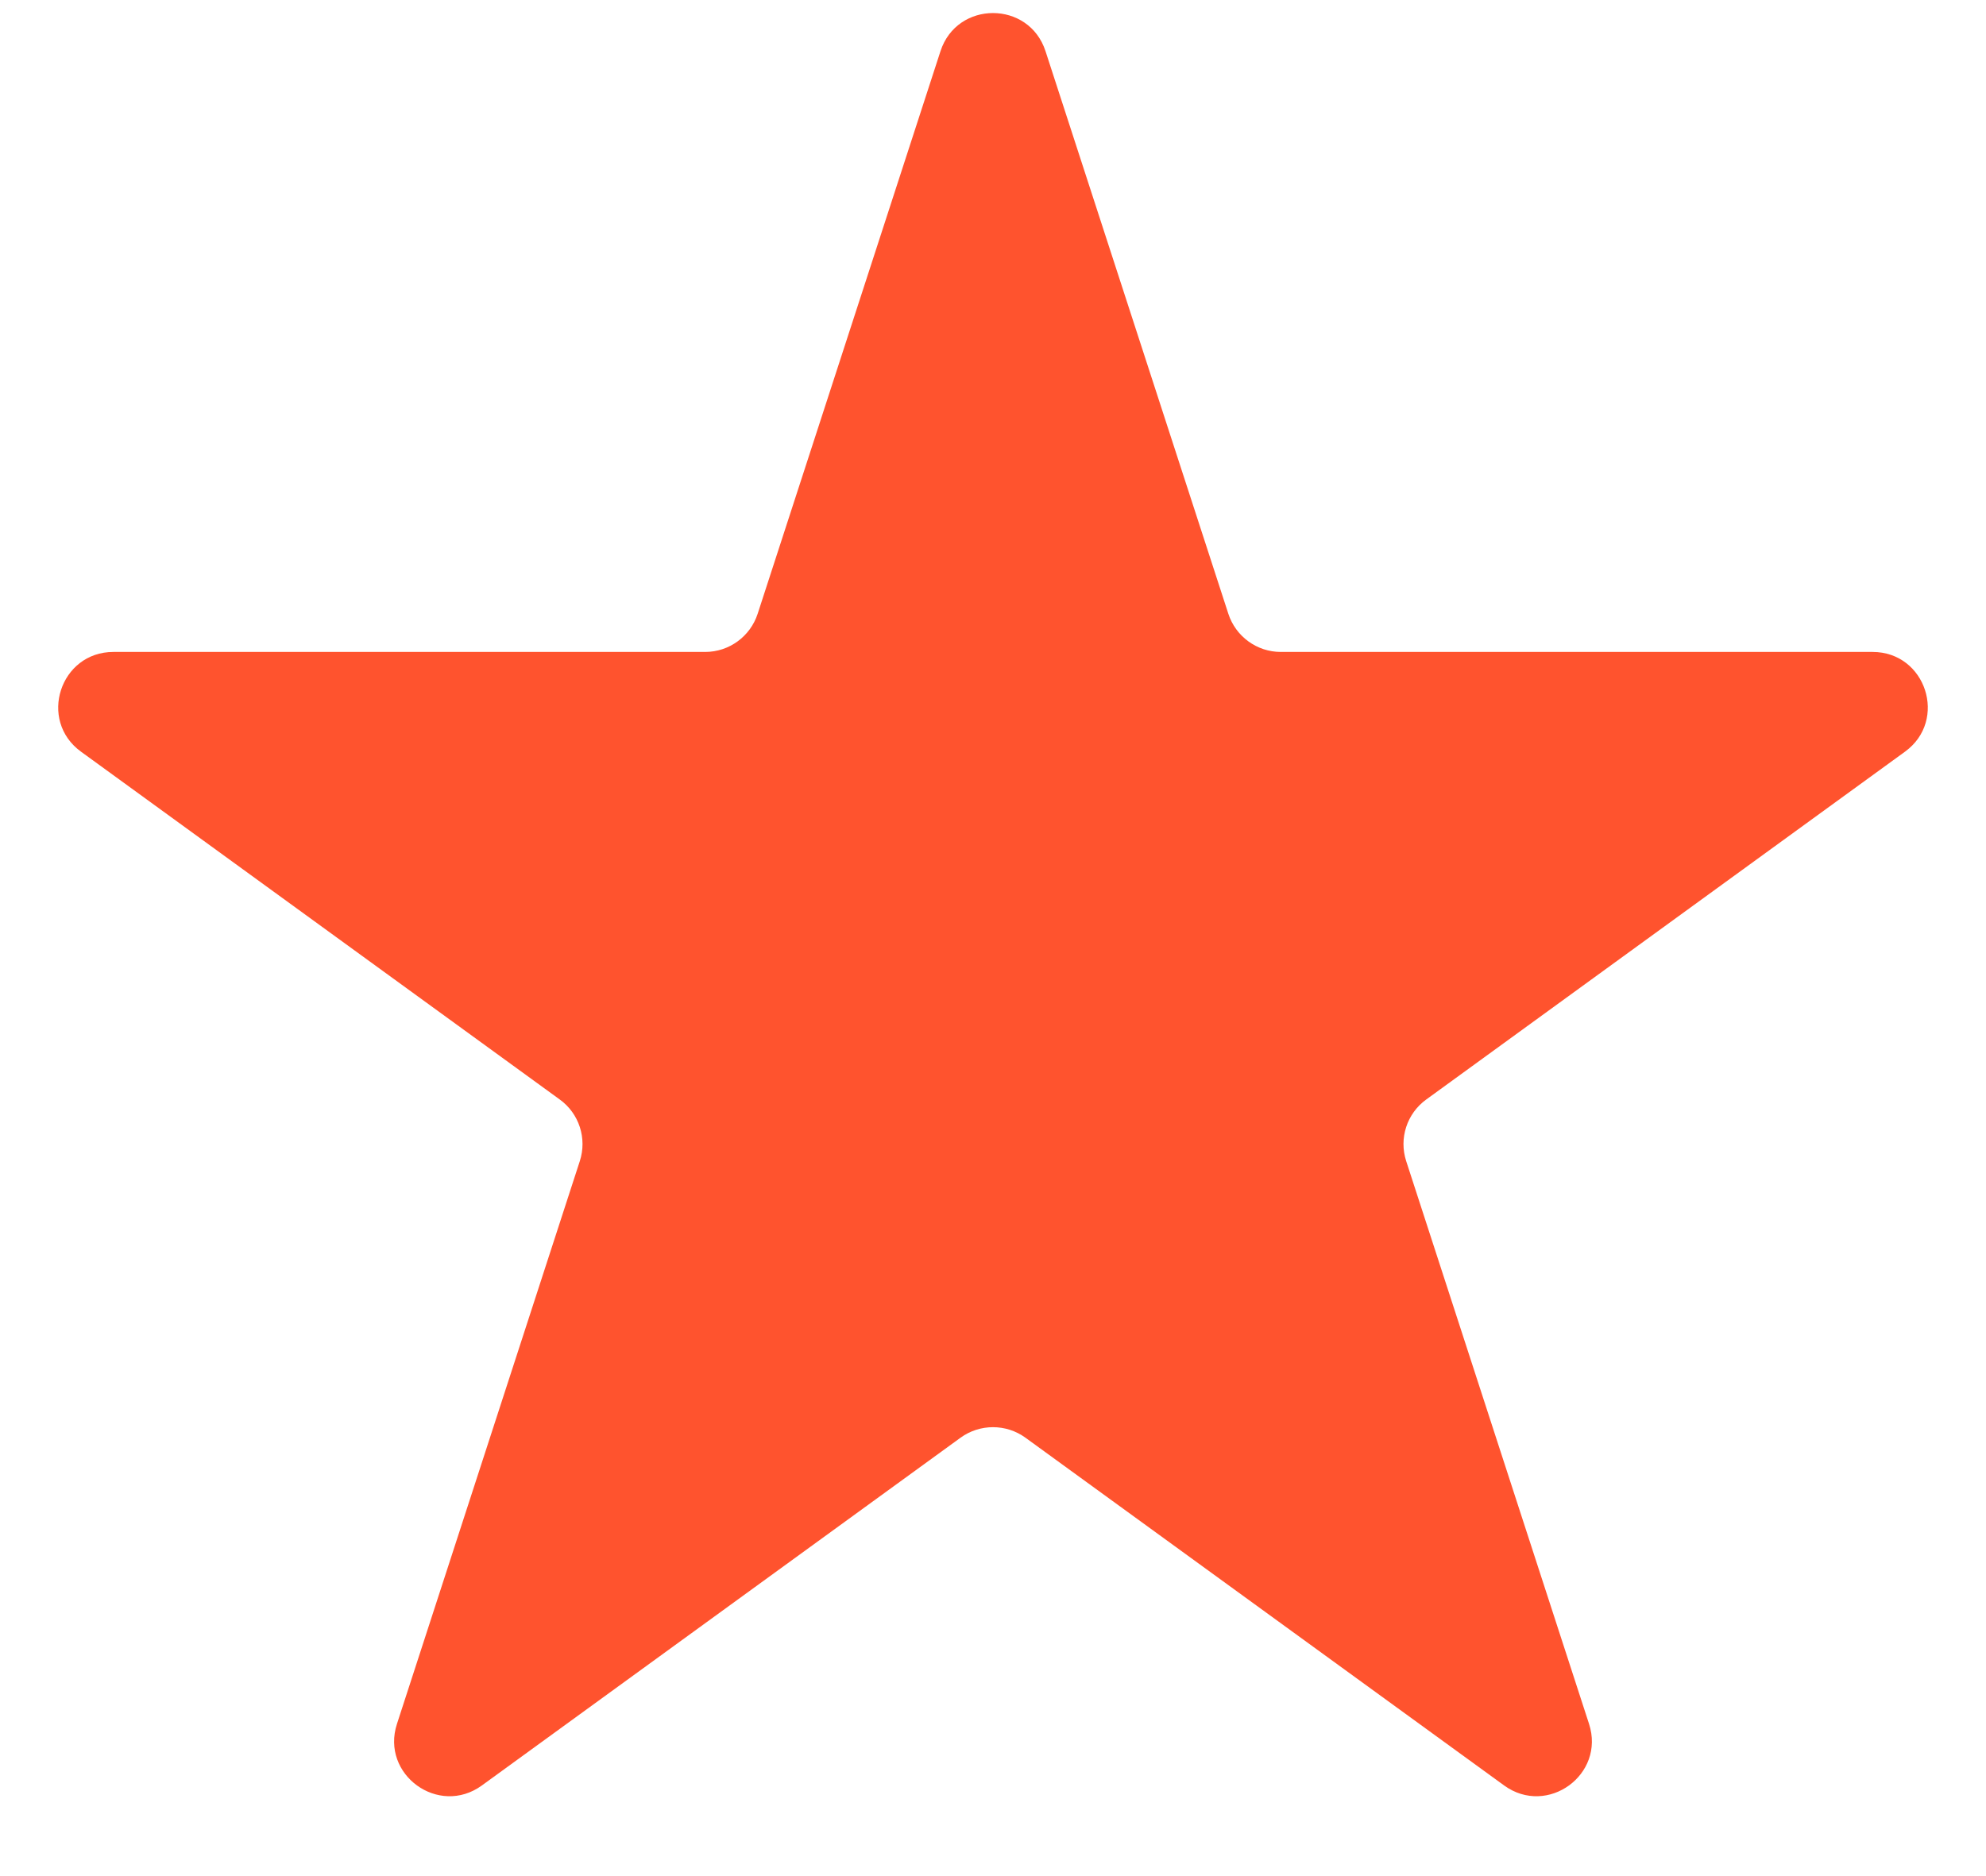
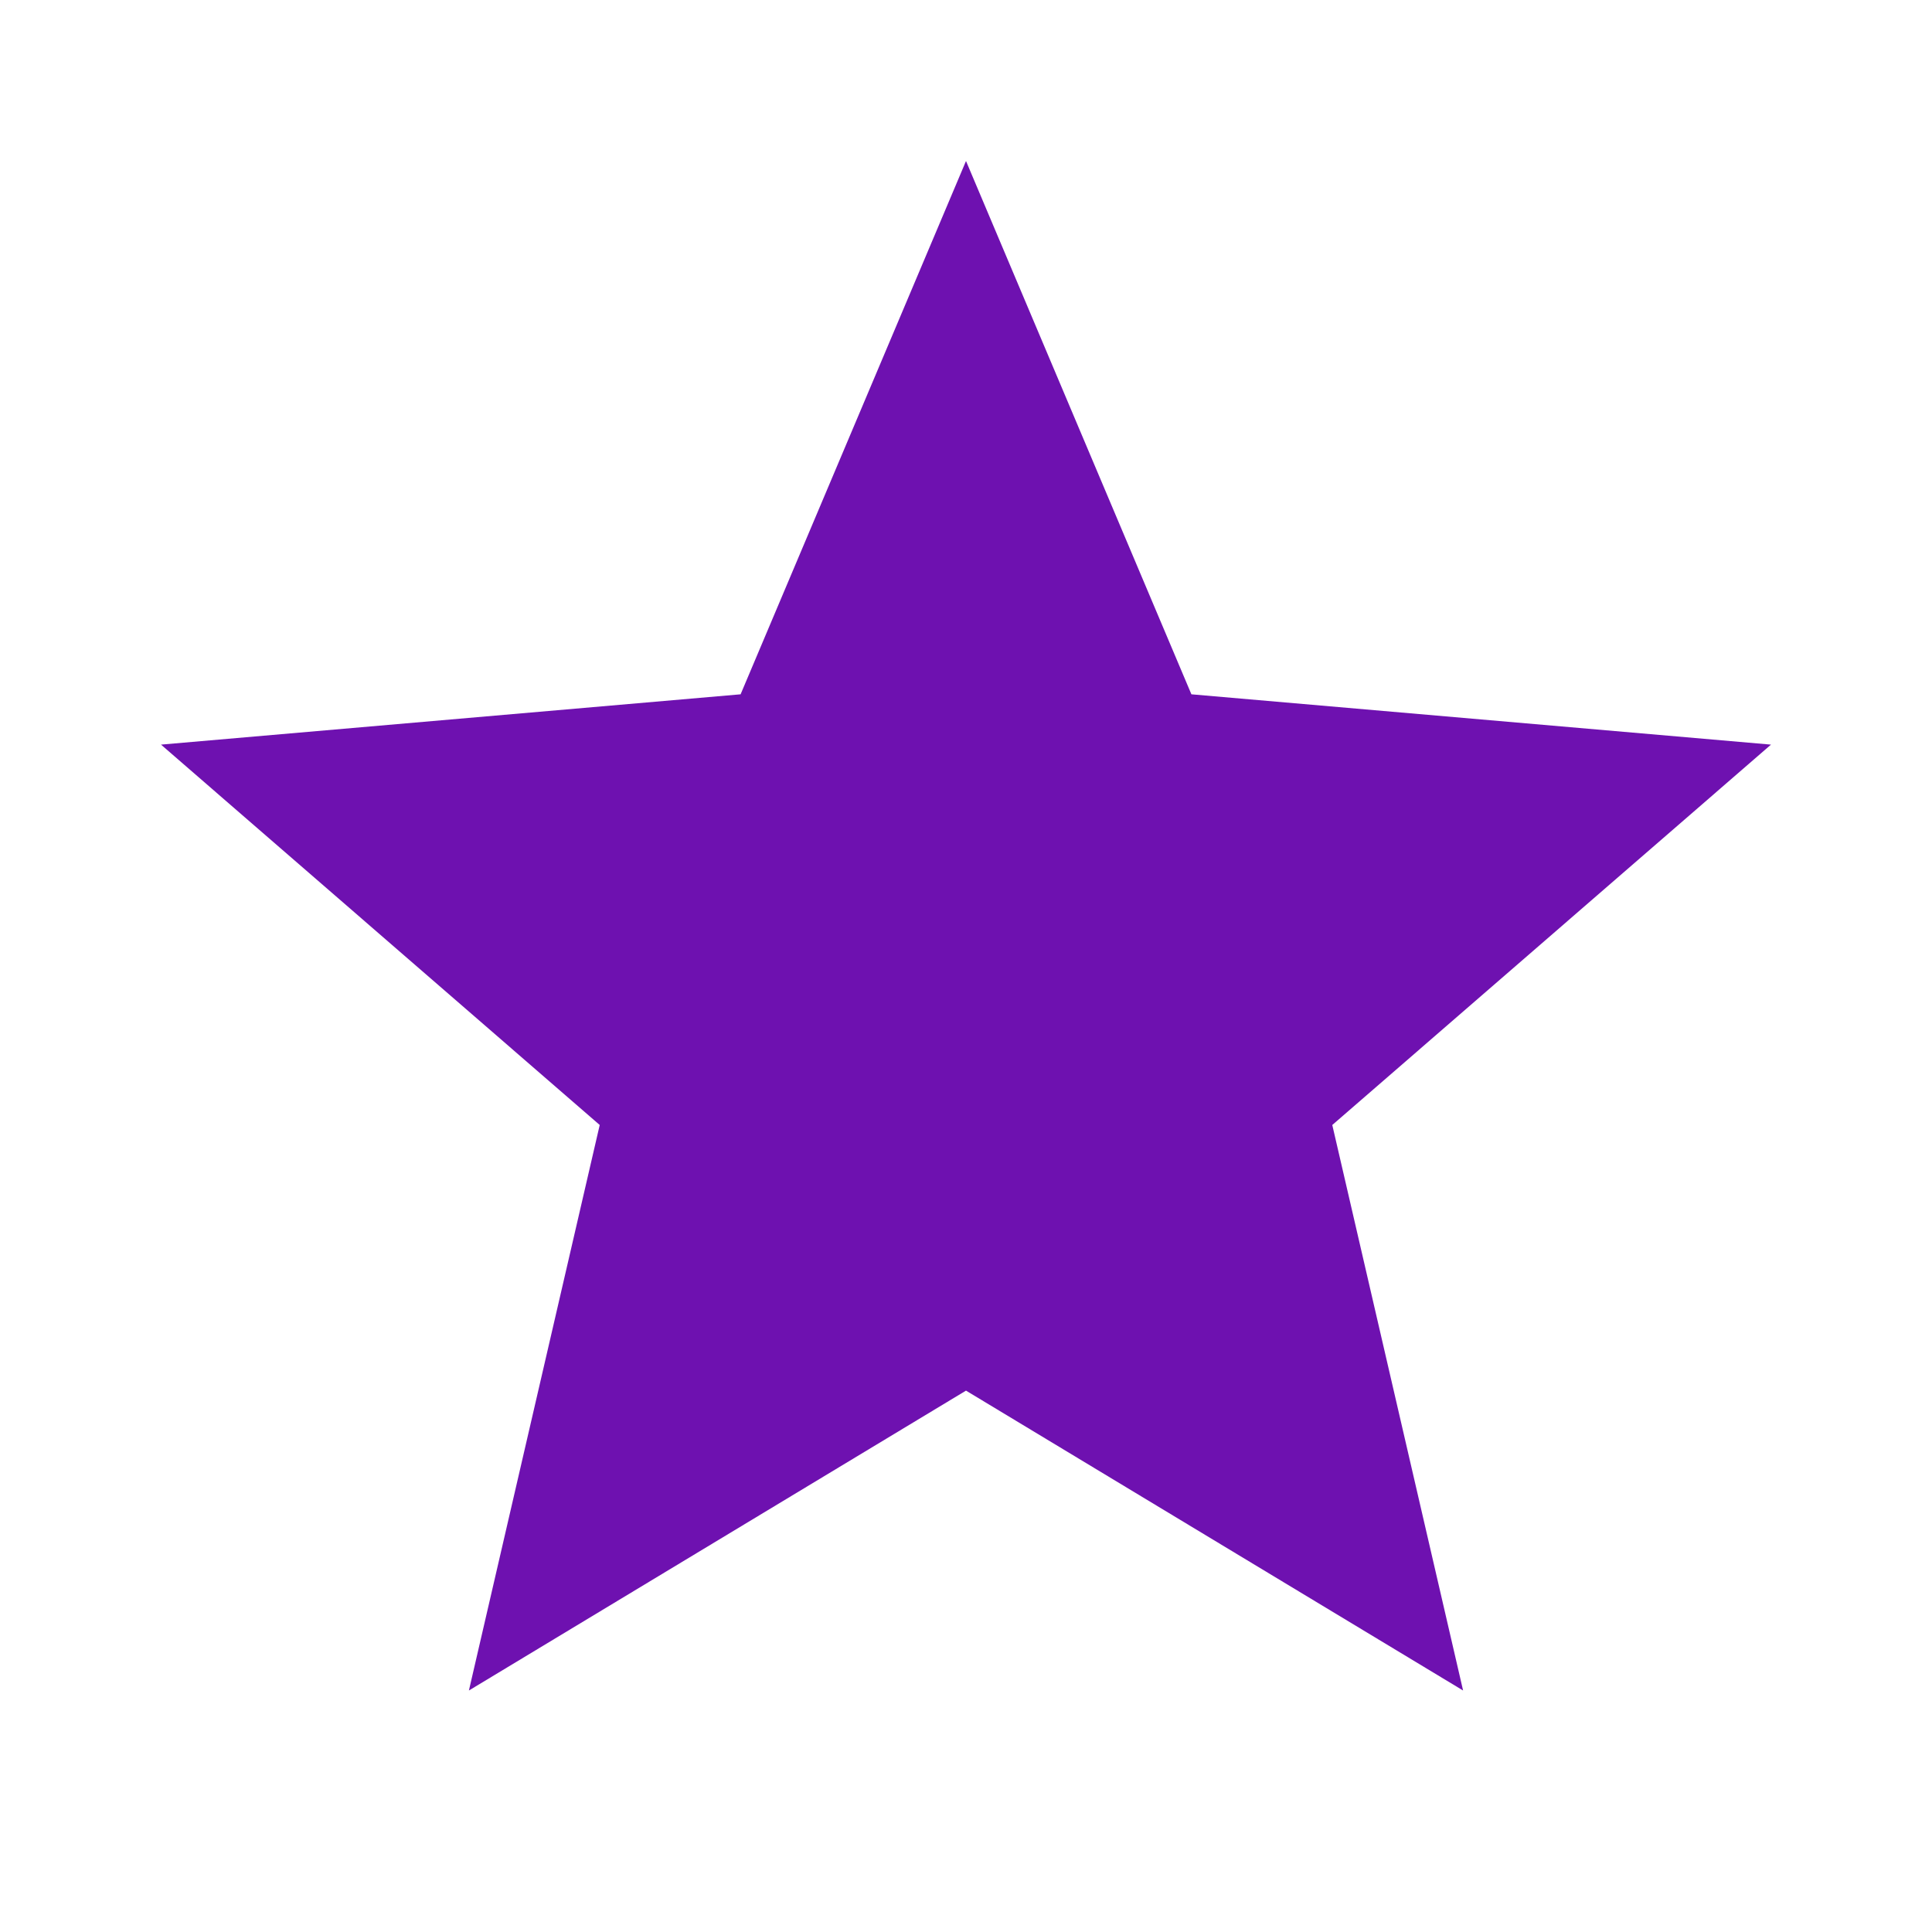
- <svg xmlns="http://www.w3.org/2000/svg" width="18" height="17" viewBox="0 0 18 17" fill="none">
-   <path d="M8.524 0.464C8.674 0.003 9.326 0.003 9.476 0.464L11.133 5.564C11.2 5.77 11.392 5.91 11.608 5.91H16.972C17.456 5.91 17.657 6.53 17.266 6.814L12.927 9.967C12.751 10.094 12.678 10.32 12.745 10.526L14.402 15.627C14.552 16.087 14.025 16.47 13.633 16.186L9.294 13.033C9.119 12.906 8.881 12.906 8.706 13.033L4.367 16.186C3.975 16.47 3.448 16.087 3.598 15.627L5.255 10.526C5.322 10.32 5.249 10.094 5.073 9.967L0.734 6.814C0.343 6.53 0.544 5.91 1.028 5.91H6.392C6.608 5.91 6.8 5.77 6.867 5.564L8.524 0.464Z" fill="#FF532E" />
+ <svg xmlns="http://www.w3.org/2000/svg" width="51" height="51" viewBox="0 0 51 51" fill="none">
+   <path d="M12.378 44.625L15.831 29.697L4.25 19.656L19.55 18.328L25.5 4.25L31.45 18.328L46.75 19.656L35.169 29.697L38.622 44.625L25.5 36.709L12.378 44.625Z" fill="#6E11B0" />
</svg>
